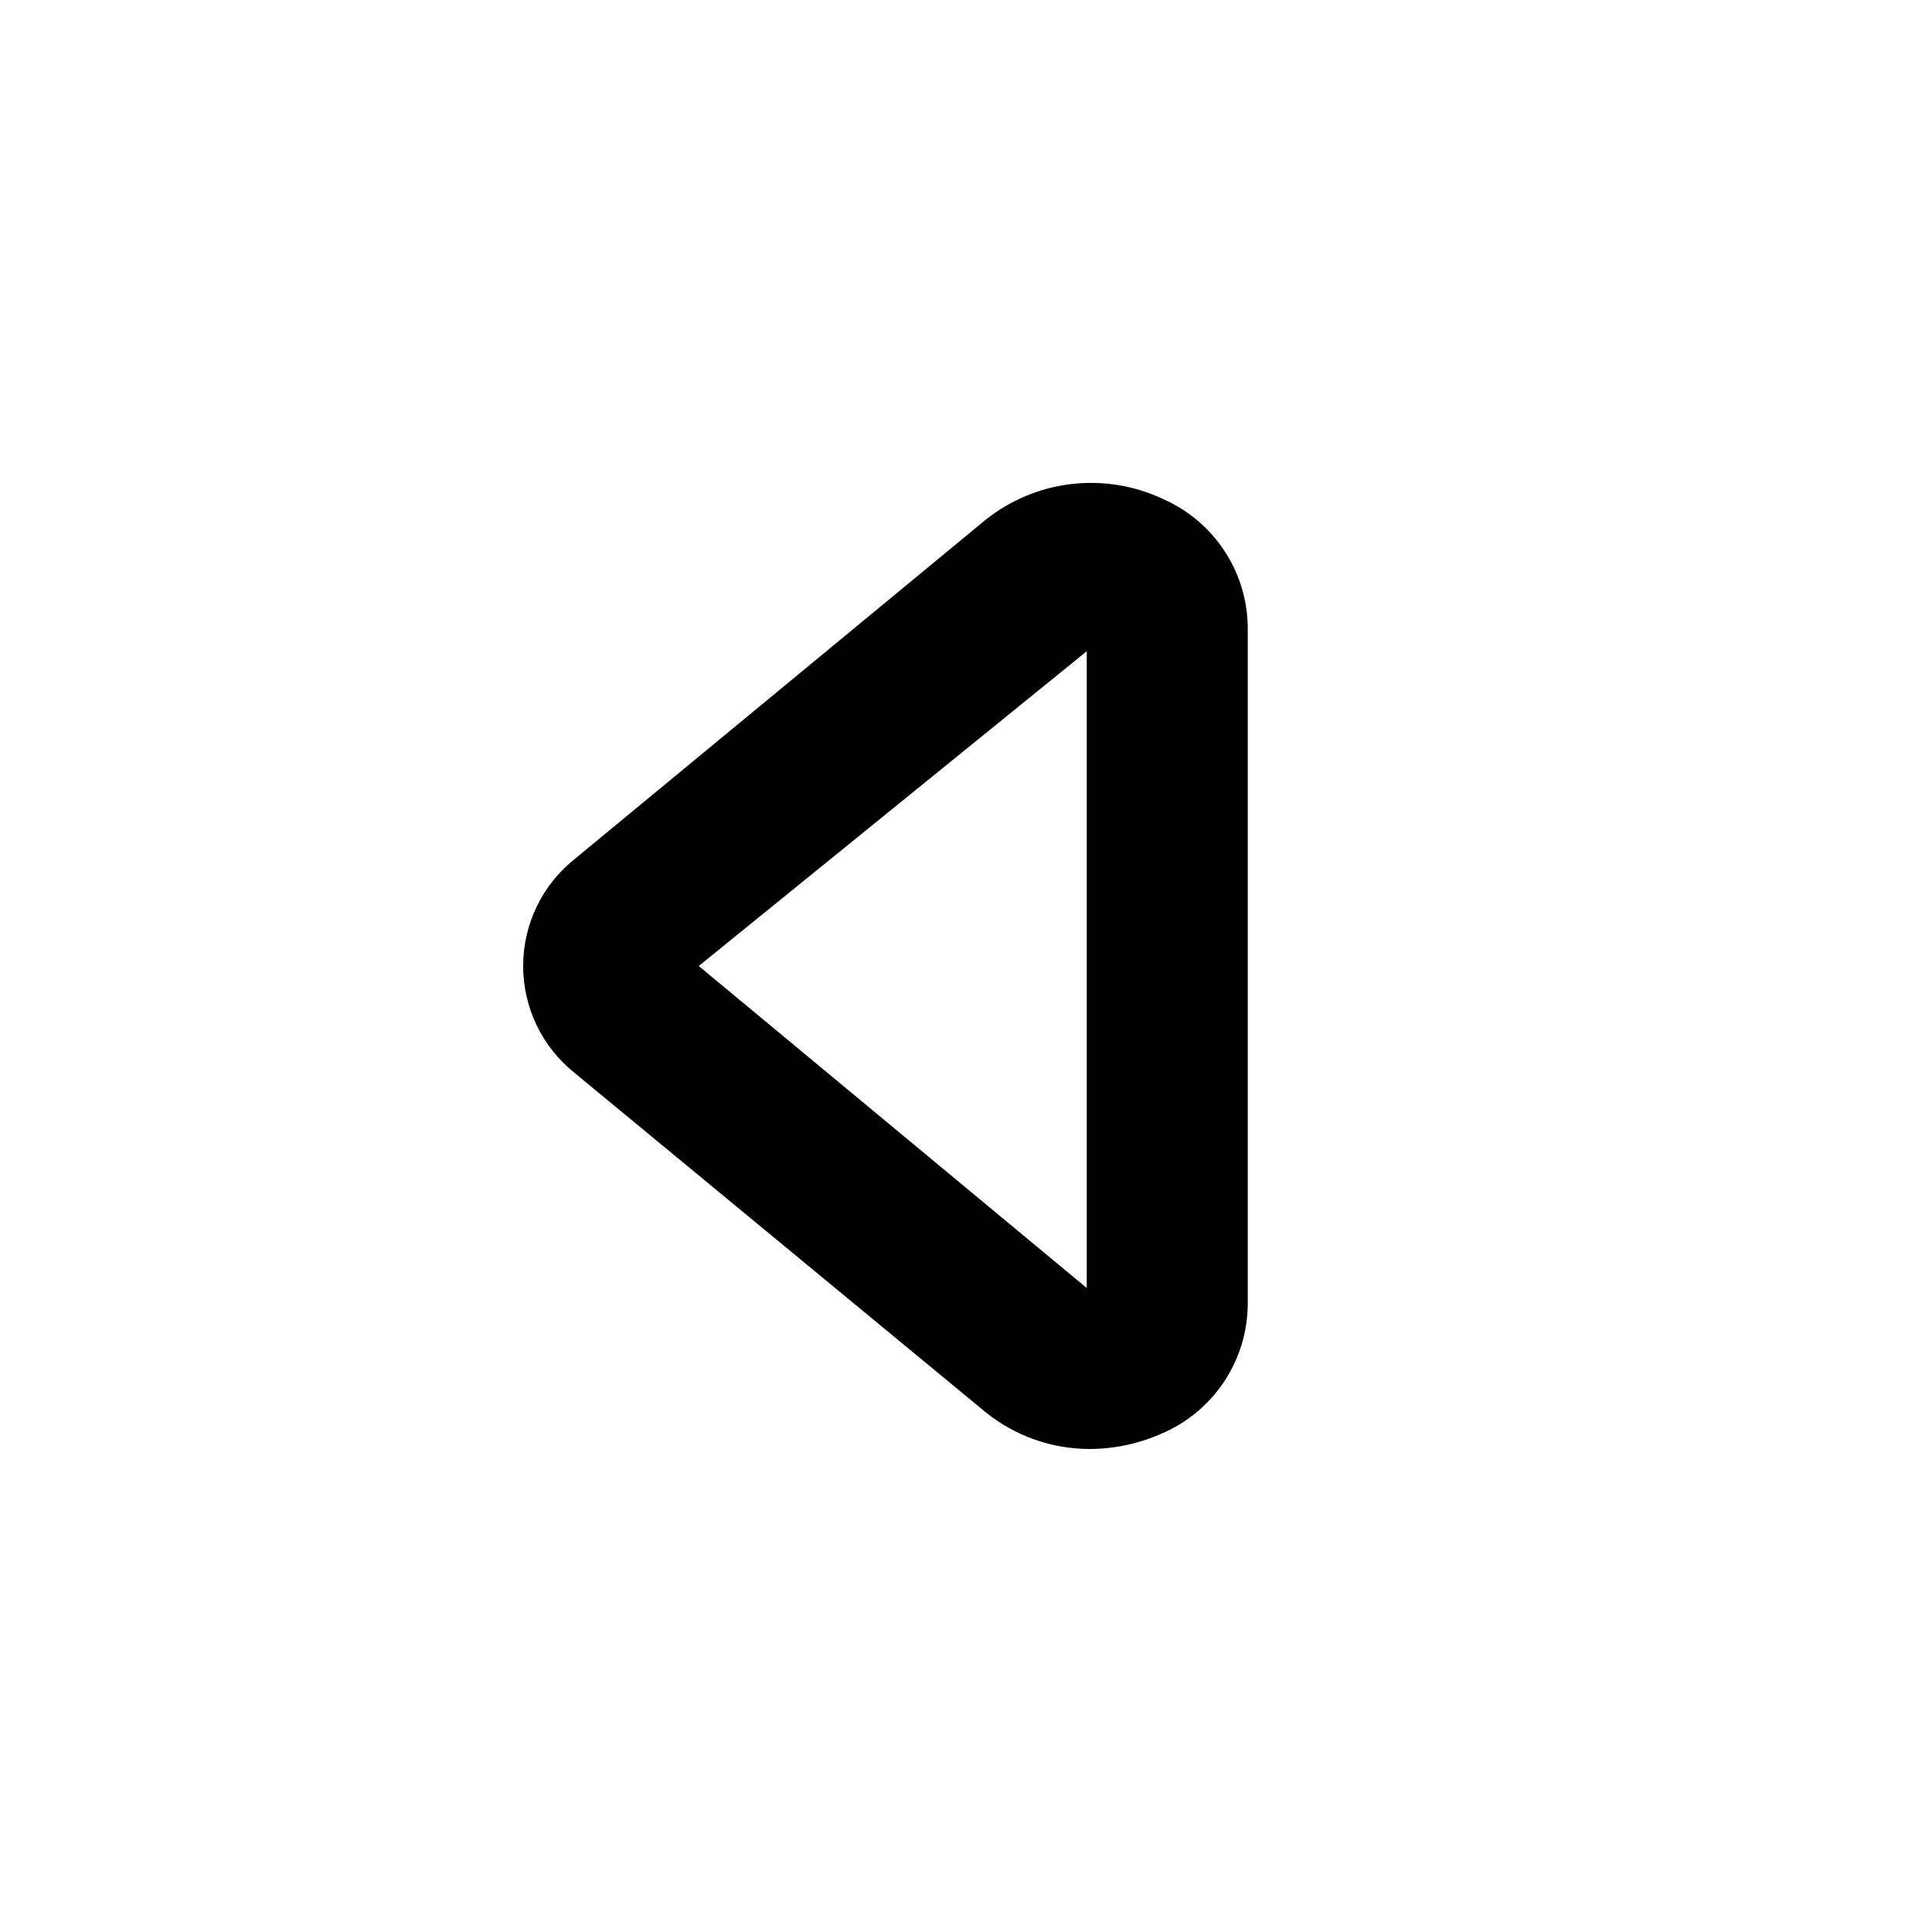
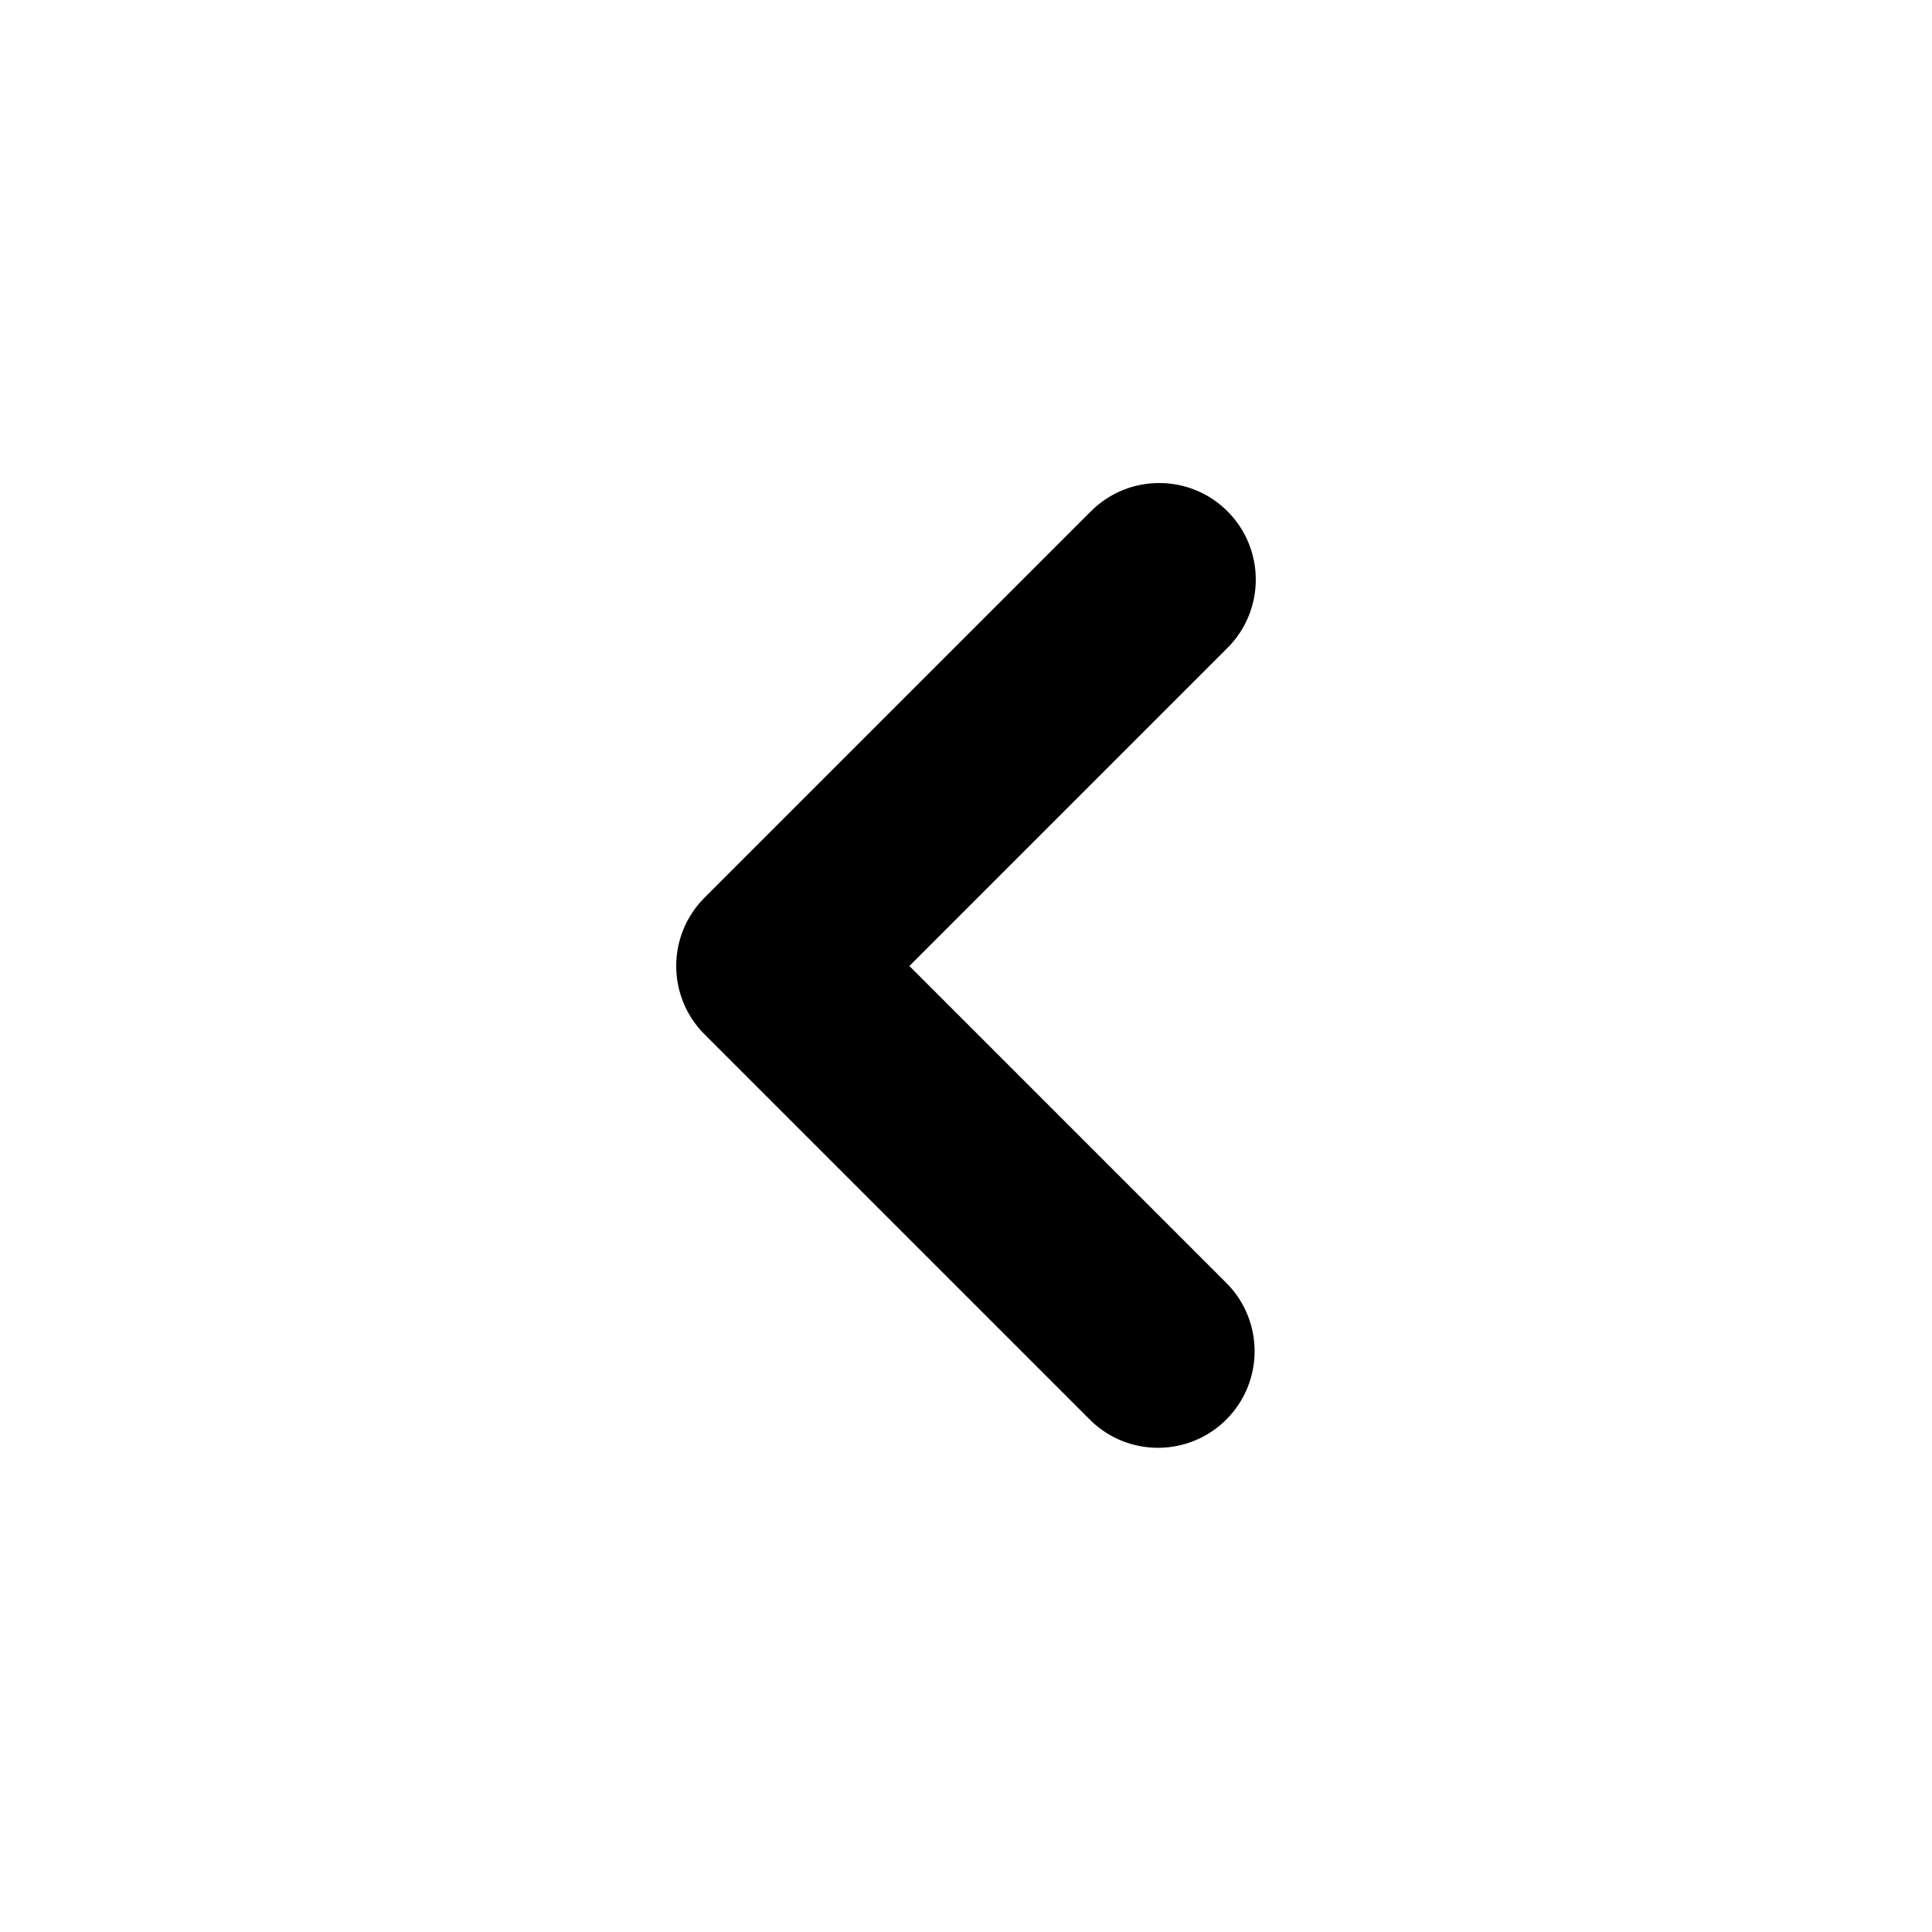
- <svg xmlns="http://www.w3.org/2000/svg" width="48px" height="48px" viewBox="0 0 24 24">
-   <g data-name="Layer 2">
-     <g data-name="arrow-left">
-       <rect width="48" height="48" opacity="0" />
-       <path d="M13.54 18a2.06 2.06 0 0 1-1.3-.46l-5.1-4.21a1.7 1.7 0 0 1 0-2.66l5.1-4.21a2.1 2.1 0 0 1 2.21-.26 1.76 1.76 0 0 1 1.05 1.59v8.42a1.76 1.76 0 0 1-1.05 1.59 2.23 2.23 0 0 1-.91.2zm-4.86-6l4.82 4V8.09z" />
-     </g>
-   </g>
+ <svg xmlns="http://www.w3.org/2000/svg" class="h-5 w-5" viewBox="0 0 20 20" fill="currentColor">
+   <path fill-rule="evenodd" d="M12.707 5.293a1 1 0 010 1.414L9.414 10l3.293 3.293a1 1 0 01-1.414 1.414l-4-4a1 1 0 010-1.414l4-4a1 1 0 011.414 0z" clip-rule="evenodd" />
</svg>
